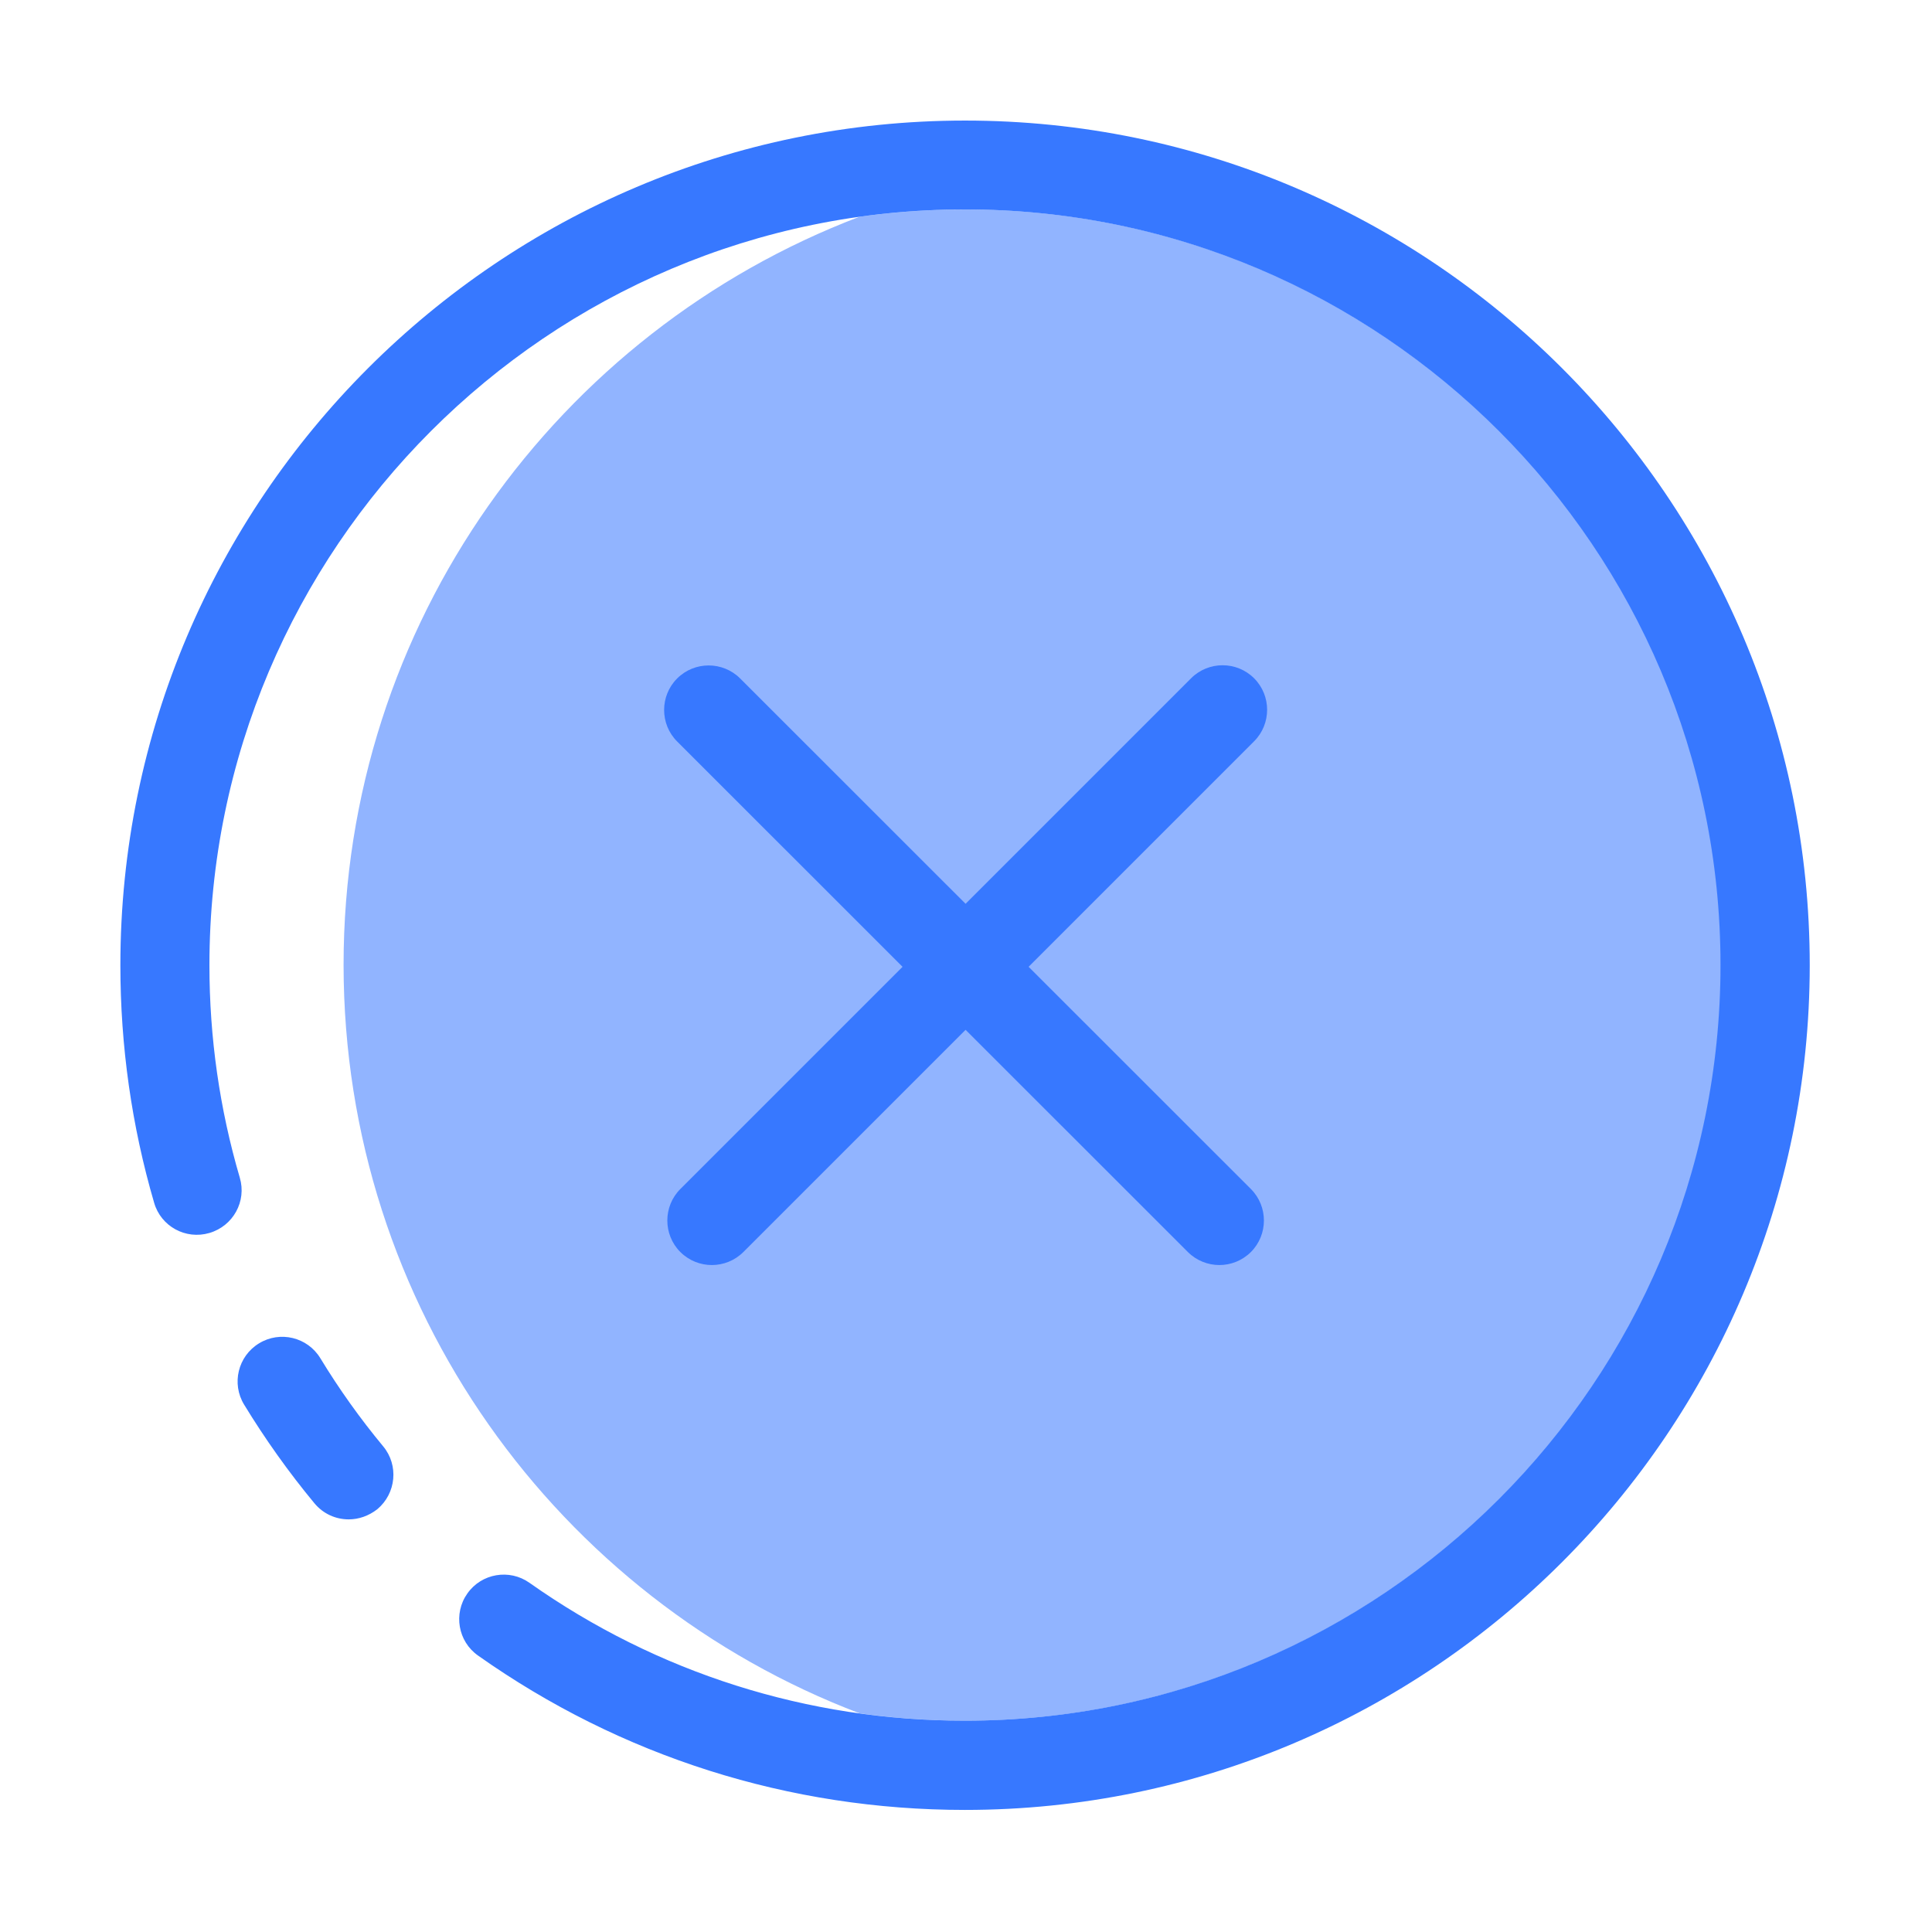
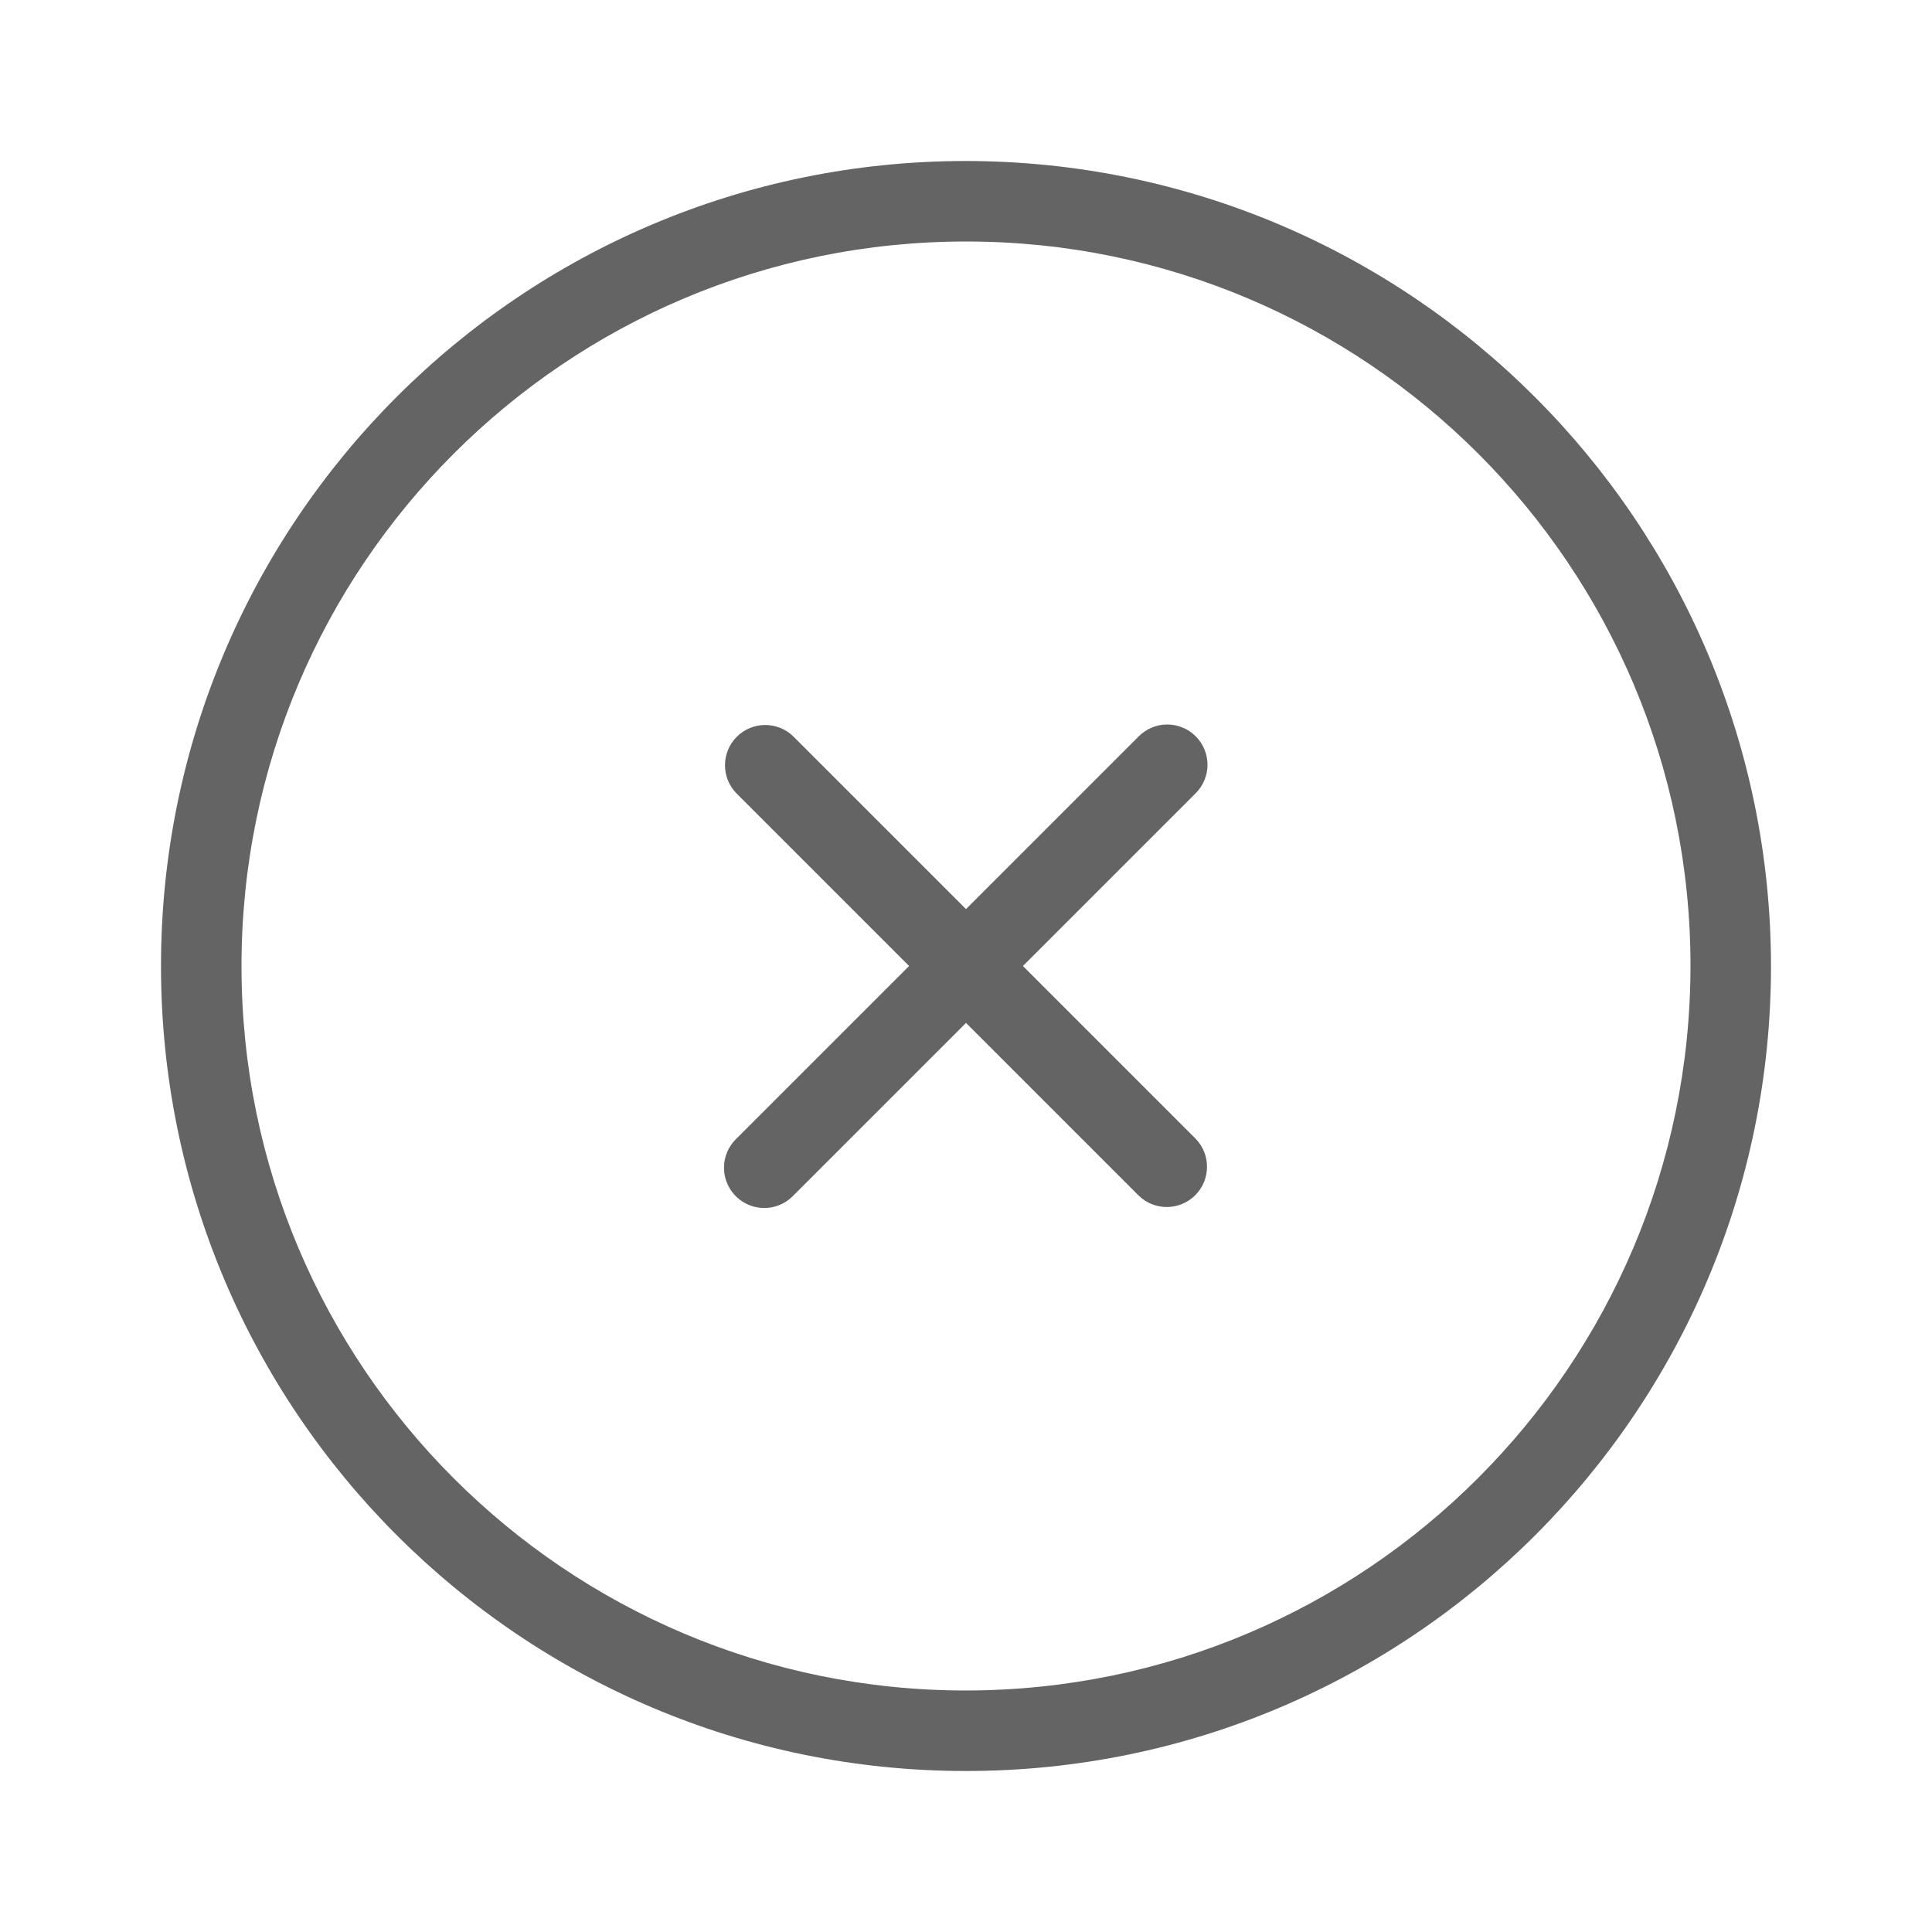
- <svg xmlns="http://www.w3.org/2000/svg" class="svg-icon" style="width: 1em; height: 1em;vertical-align: middle;fill: currentColor;overflow: hidden;" viewBox="0 0 1024 1024" version="1.1">
-   <path d="M455.6 908.1c18.5 2.6 37.2 3.9 56.1 3.9 220.8 0 400.5-179.7 400.5-400.5S732.5 111 511.7 111c-19.1 0-37.8 1.3-56.2 3.9-159.8 60.8-273.4 215.4-273.4 396.5 0.1 181.4 113.7 336 273.5 396.7z" fill="#91B4FF" />
-   <path d="M377.3 670.5c-6 0-12.1-2.3-16.7-6.9-9.2-9.2-9.2-24.2 0-33.4l270.7-270.7c9.2-9.2 24.2-9.2 33.4 0s9.2 24.2 0 33.4L394 663.6c-4.6 4.6-10.7 6.9-16.7 6.9z" fill="#3778FF" />
-   <path d="M646.3 670.5c-6 0-12.1-2.3-16.7-6.9L358.9 393c-9.2-9.2-9.2-24.2 0-33.4s24.2-9.2 33.4 0L663 630.2c9.2 9.2 9.2 24.2 0 33.4-4.6 4.6-10.7 6.9-16.7 6.9z" fill="#3778FF" />
-   <path d="M184.8 805.3c-6.8 0-13.5-2.9-18.2-8.6-13.6-16.4-26.1-34-37.2-52.2-6.8-11.1-3.3-25.7 7.9-32.5 11.1-6.8 25.7-3.3 32.5 7.9 9.9 16.3 21.1 32 33.3 46.7 8.3 10 6.9 24.9-3.1 33.3-4.6 3.6-9.9 5.4-15.2 5.4z" fill="#3778FF" />
-   <path d="M511.4 959.3c-93.1 0-182.3-28.3-258-81.8-10.7-7.5-13.2-22.3-5.7-32.9 7.5-10.7 22.3-13.2 32.9-5.7 67.7 47.8 147.5 73.1 230.8 73.1 220.8 0 400.5-179.7 400.5-400.5S732.2 111 511.4 111 111 290.8 111 511.6c0 38.3 5.4 76.2 16.1 112.6 3.7 12.5-3.5 25.6-16.1 29.3-12.6 3.7-25.7-3.5-29.3-16-11.9-40.7-17.9-83.1-17.9-125.9 0-246.9 200.8-447.7 447.7-447.7s447.7 200.8 447.7 447.7c-0.1 246.9-200.9 447.7-447.8 447.7z" fill="#3778FF" />
+ <svg xmlns="http://www.w3.org/2000/svg" class="svg-icon" style="width: 1em;height: 1em;vertical-align: middle;fill: currentColor;overflow: hidden;" viewBox="0 0 1024 1024" version="1.1">
+   <path d="M512 85.333a426.667 426.667 0 1 0 426.667 426.667A427.157 427.157 0 0 0 512 85.333z m0 810.667a384 384 0 1 1 384-384 384.427 384.427 0 0 1-384 384z" fill="#646464" />
+   <path d="M633.749 390.251a21.333 21.333 0 0 0-30.165 0L512 481.835l-91.584-91.584a21.333 21.333 0 0 0-30.165 30.165L481.835 512l-91.584 91.584a21.333 21.333 0 1 0 30.165 30.165L512 542.165l91.584 91.584a21.333 21.333 0 0 0 30.165-30.165L542.165 512l91.584-91.584a21.333 21.333 0 0 0 0-30.165z" fill="#646464" />
</svg>
